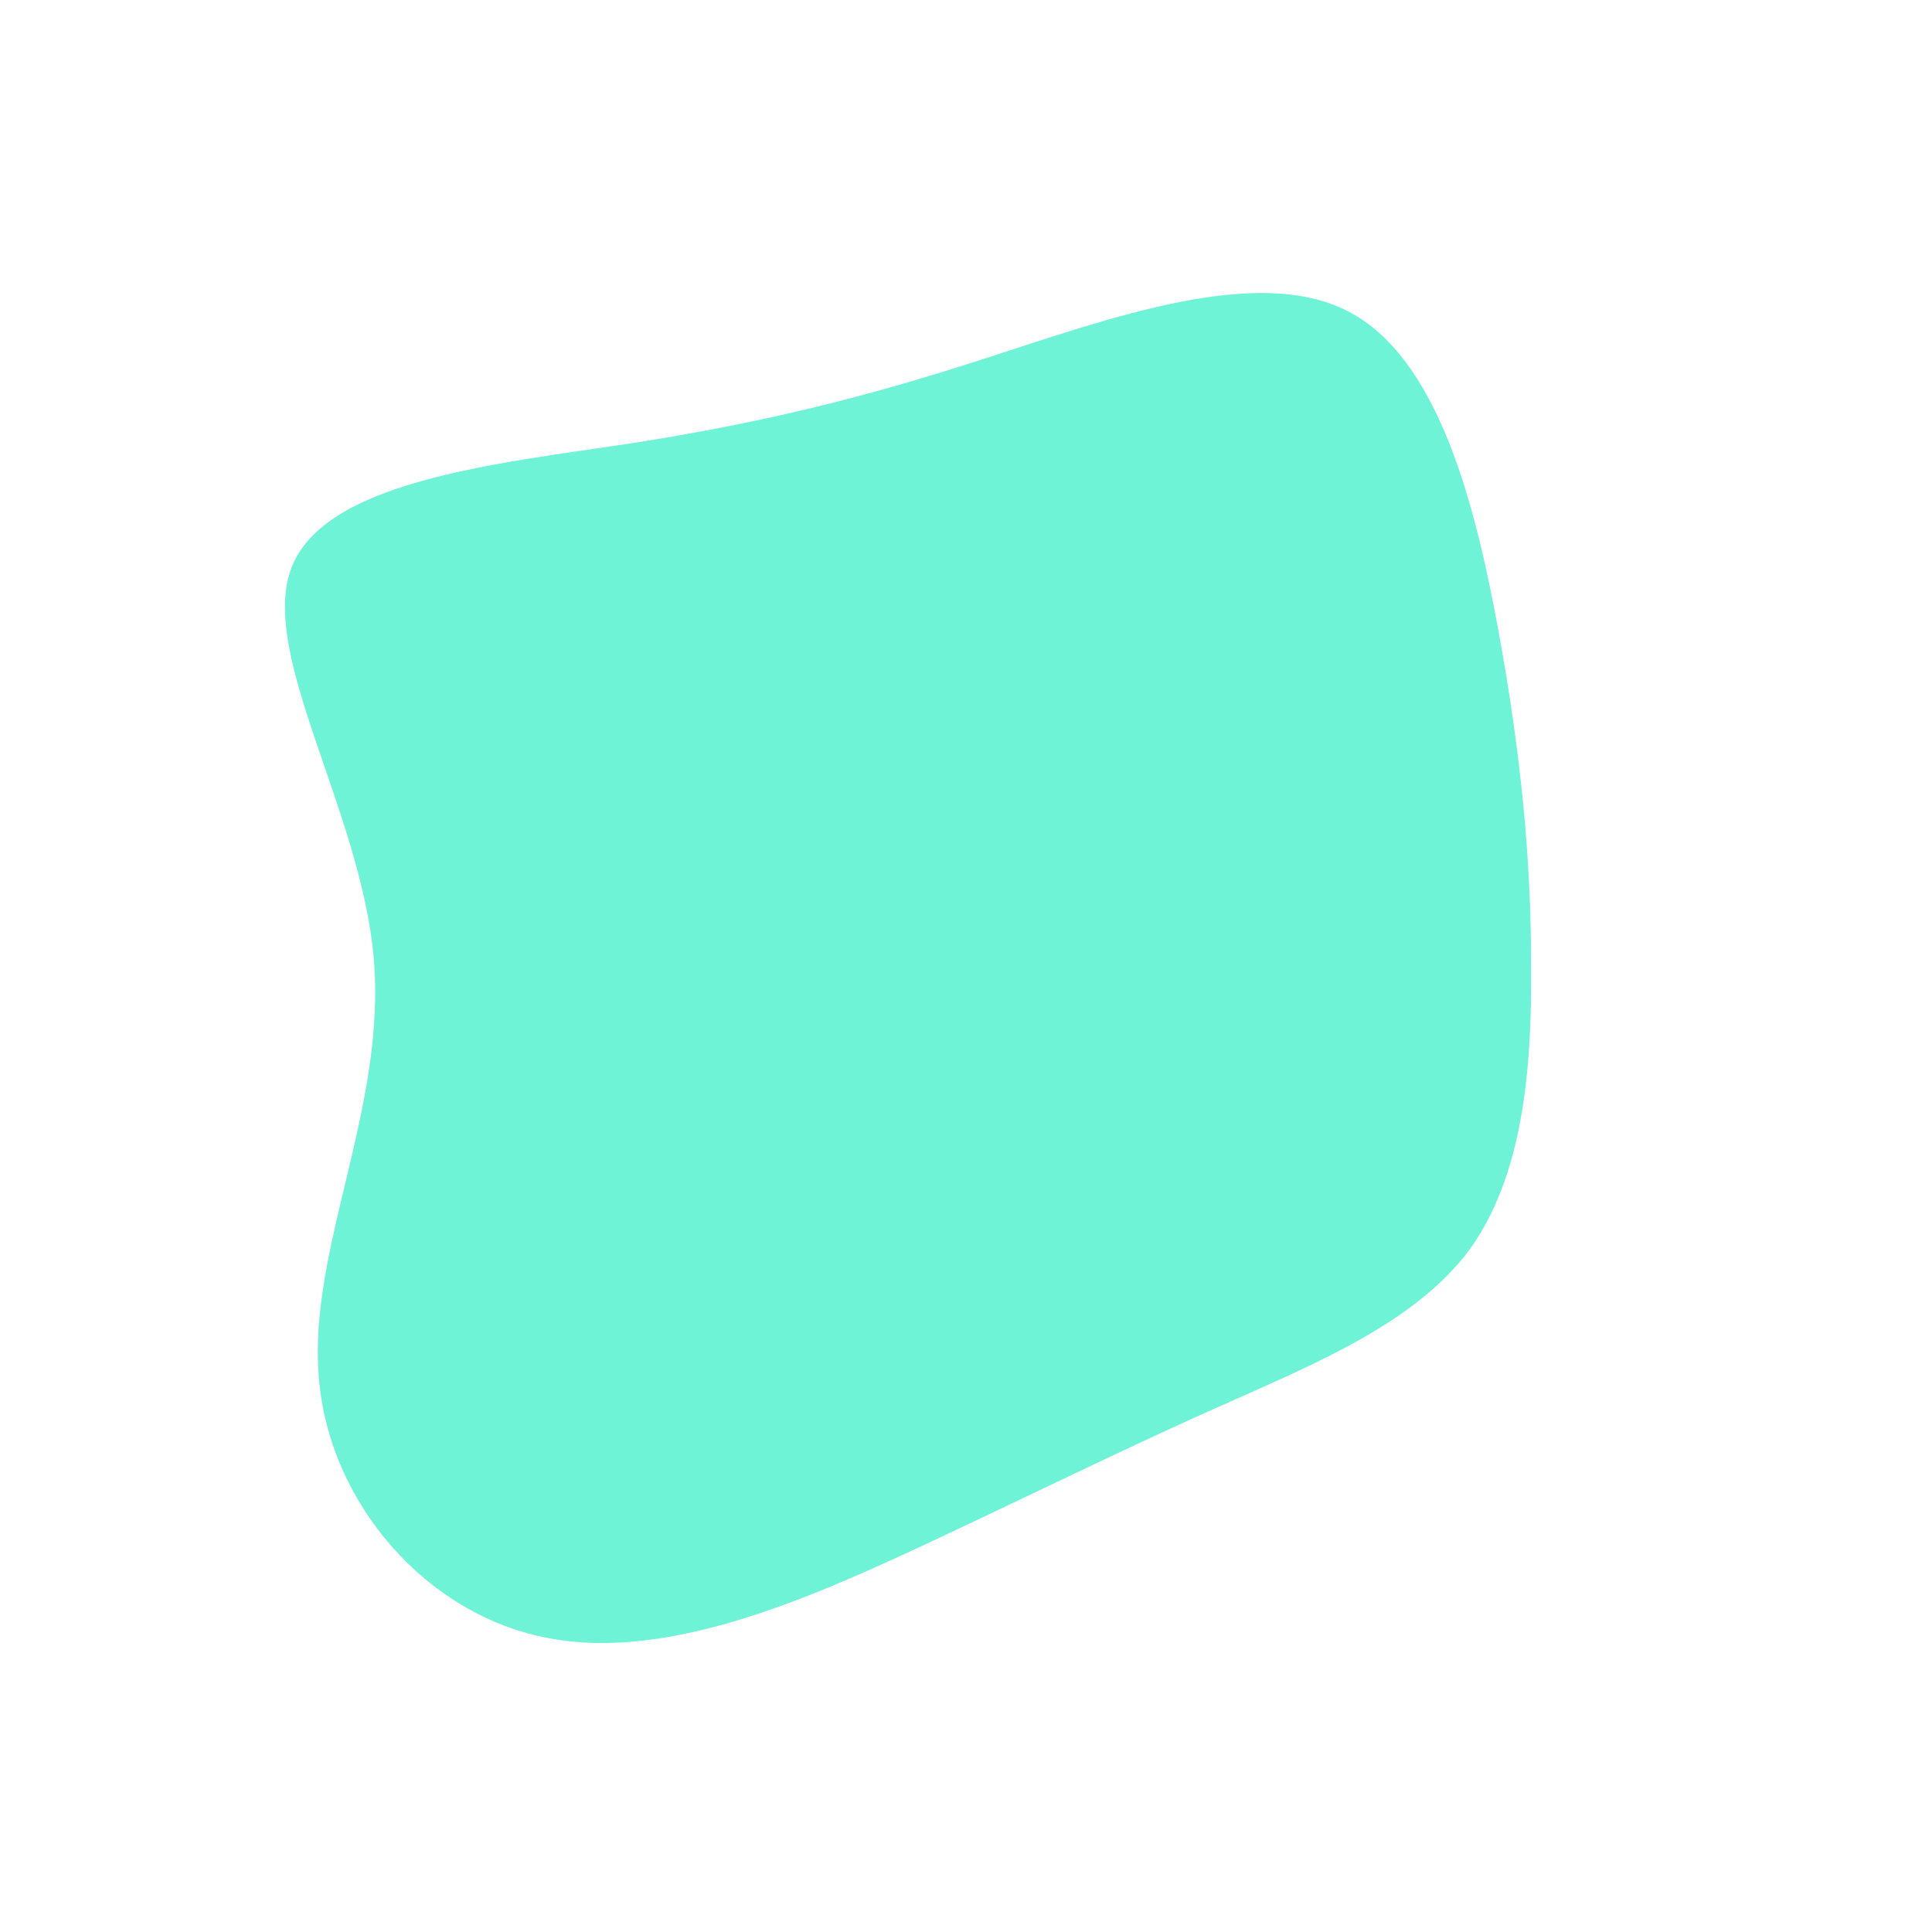
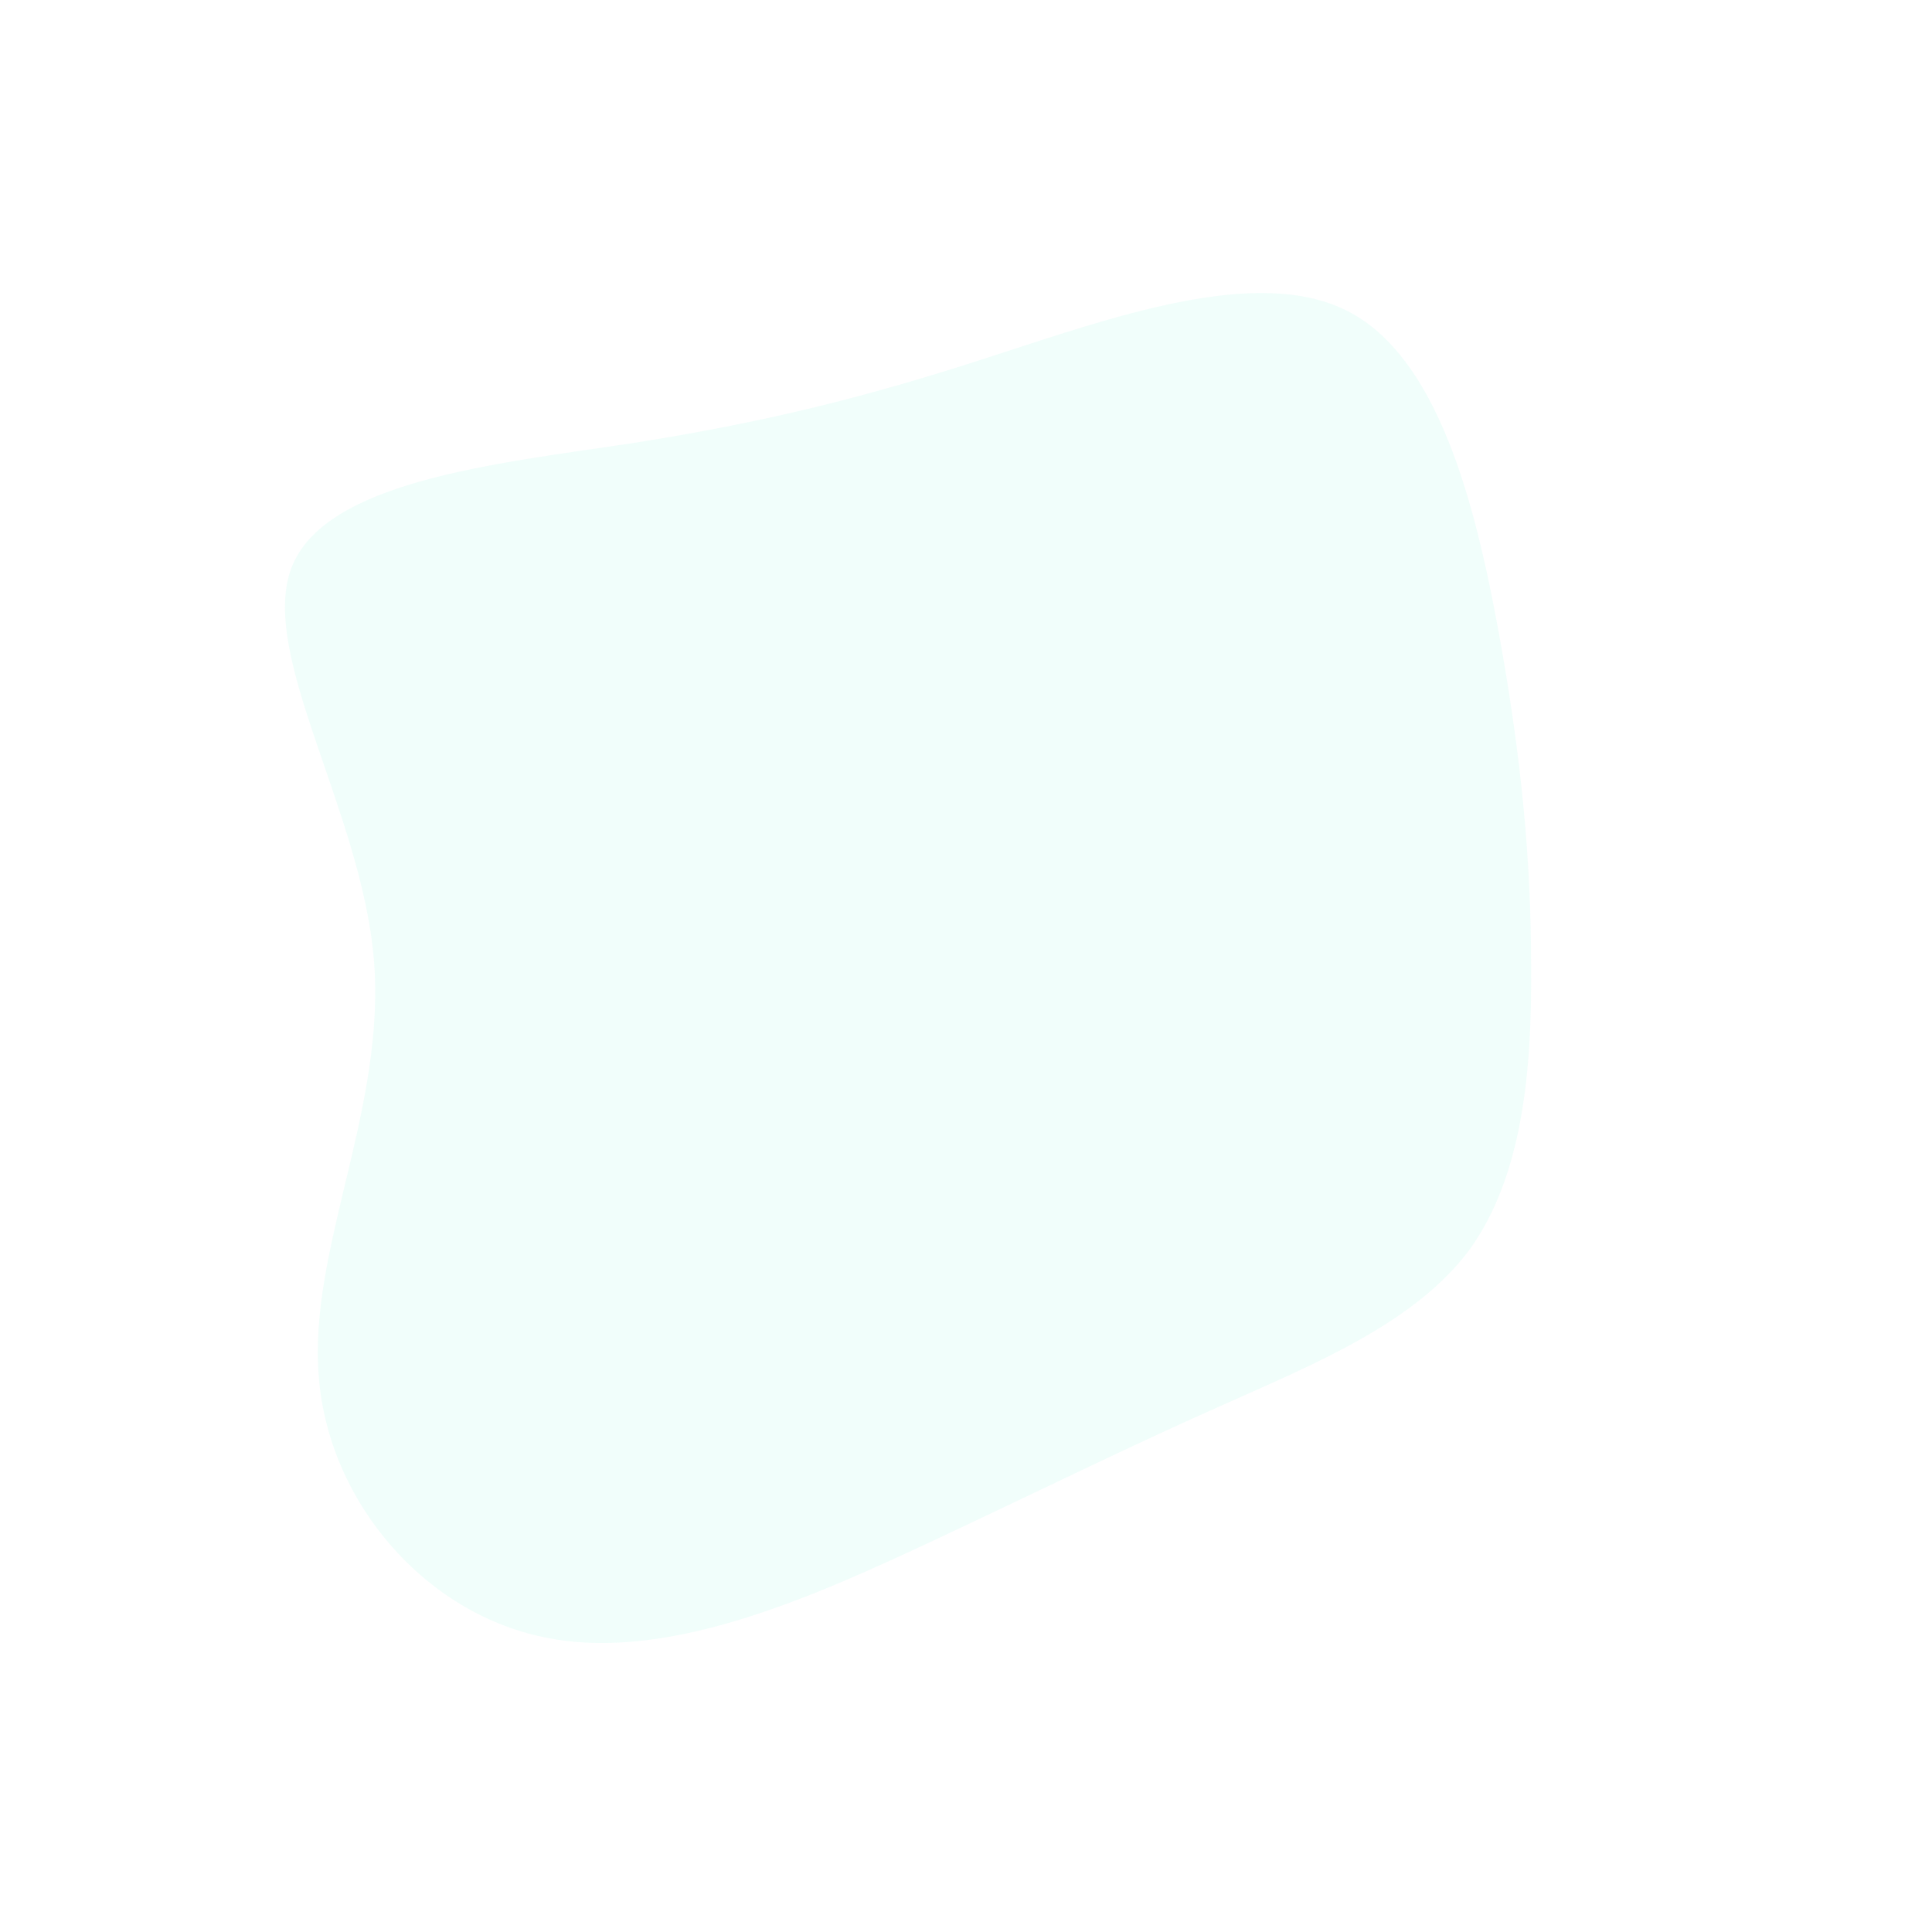
<svg xmlns="http://www.w3.org/2000/svg" viewBox="0 0 200 200">
-   <path fill="#6ef3d6" d="M39.5,-67.8C48.9,-63,52.7,-47.8,55.1,-34.8C57.5,-21.7,58.5,-10.9,58.5,0C58.6,10.9,57.6,21.8,52.1,29.4C46.5,36.9,36.3,41.1,26.9,45.3C17.4,49.5,8.7,53.8,-3.2,59.4C-15.2,65,-30.4,72,-43.1,69.6C-55.8,67.3,-66,55.6,-67,42.5C-68.1,29.3,-60,14.7,-61.3,-0.7C-62.6,-16.1,-73.3,-32.3,-69.8,-41.3C-66.3,-50.2,-48.7,-52,-34.7,-54.1C-20.7,-56.3,-10.3,-58.9,2.3,-63C15,-67.1,30.1,-72.6,39.5,-67.8Z" transform="translate(100 100)" />
+   <path fill="#6ef3d617" d="M39.5,-67.8C48.9,-63,52.7,-47.8,55.1,-34.8C57.5,-21.7,58.5,-10.9,58.5,0C58.6,10.9,57.6,21.8,52.1,29.4C46.5,36.9,36.3,41.1,26.9,45.3C17.4,49.5,8.7,53.8,-3.2,59.4C-15.2,65,-30.4,72,-43.1,69.6C-55.8,67.3,-66,55.6,-67,42.5C-68.1,29.3,-60,14.7,-61.3,-0.7C-62.6,-16.1,-73.3,-32.3,-69.8,-41.3C-66.3,-50.2,-48.7,-52,-34.7,-54.1C-20.7,-56.3,-10.3,-58.9,2.3,-63C15,-67.1,30.1,-72.6,39.5,-67.8Z" transform="translate(100 100)" />
</svg>
